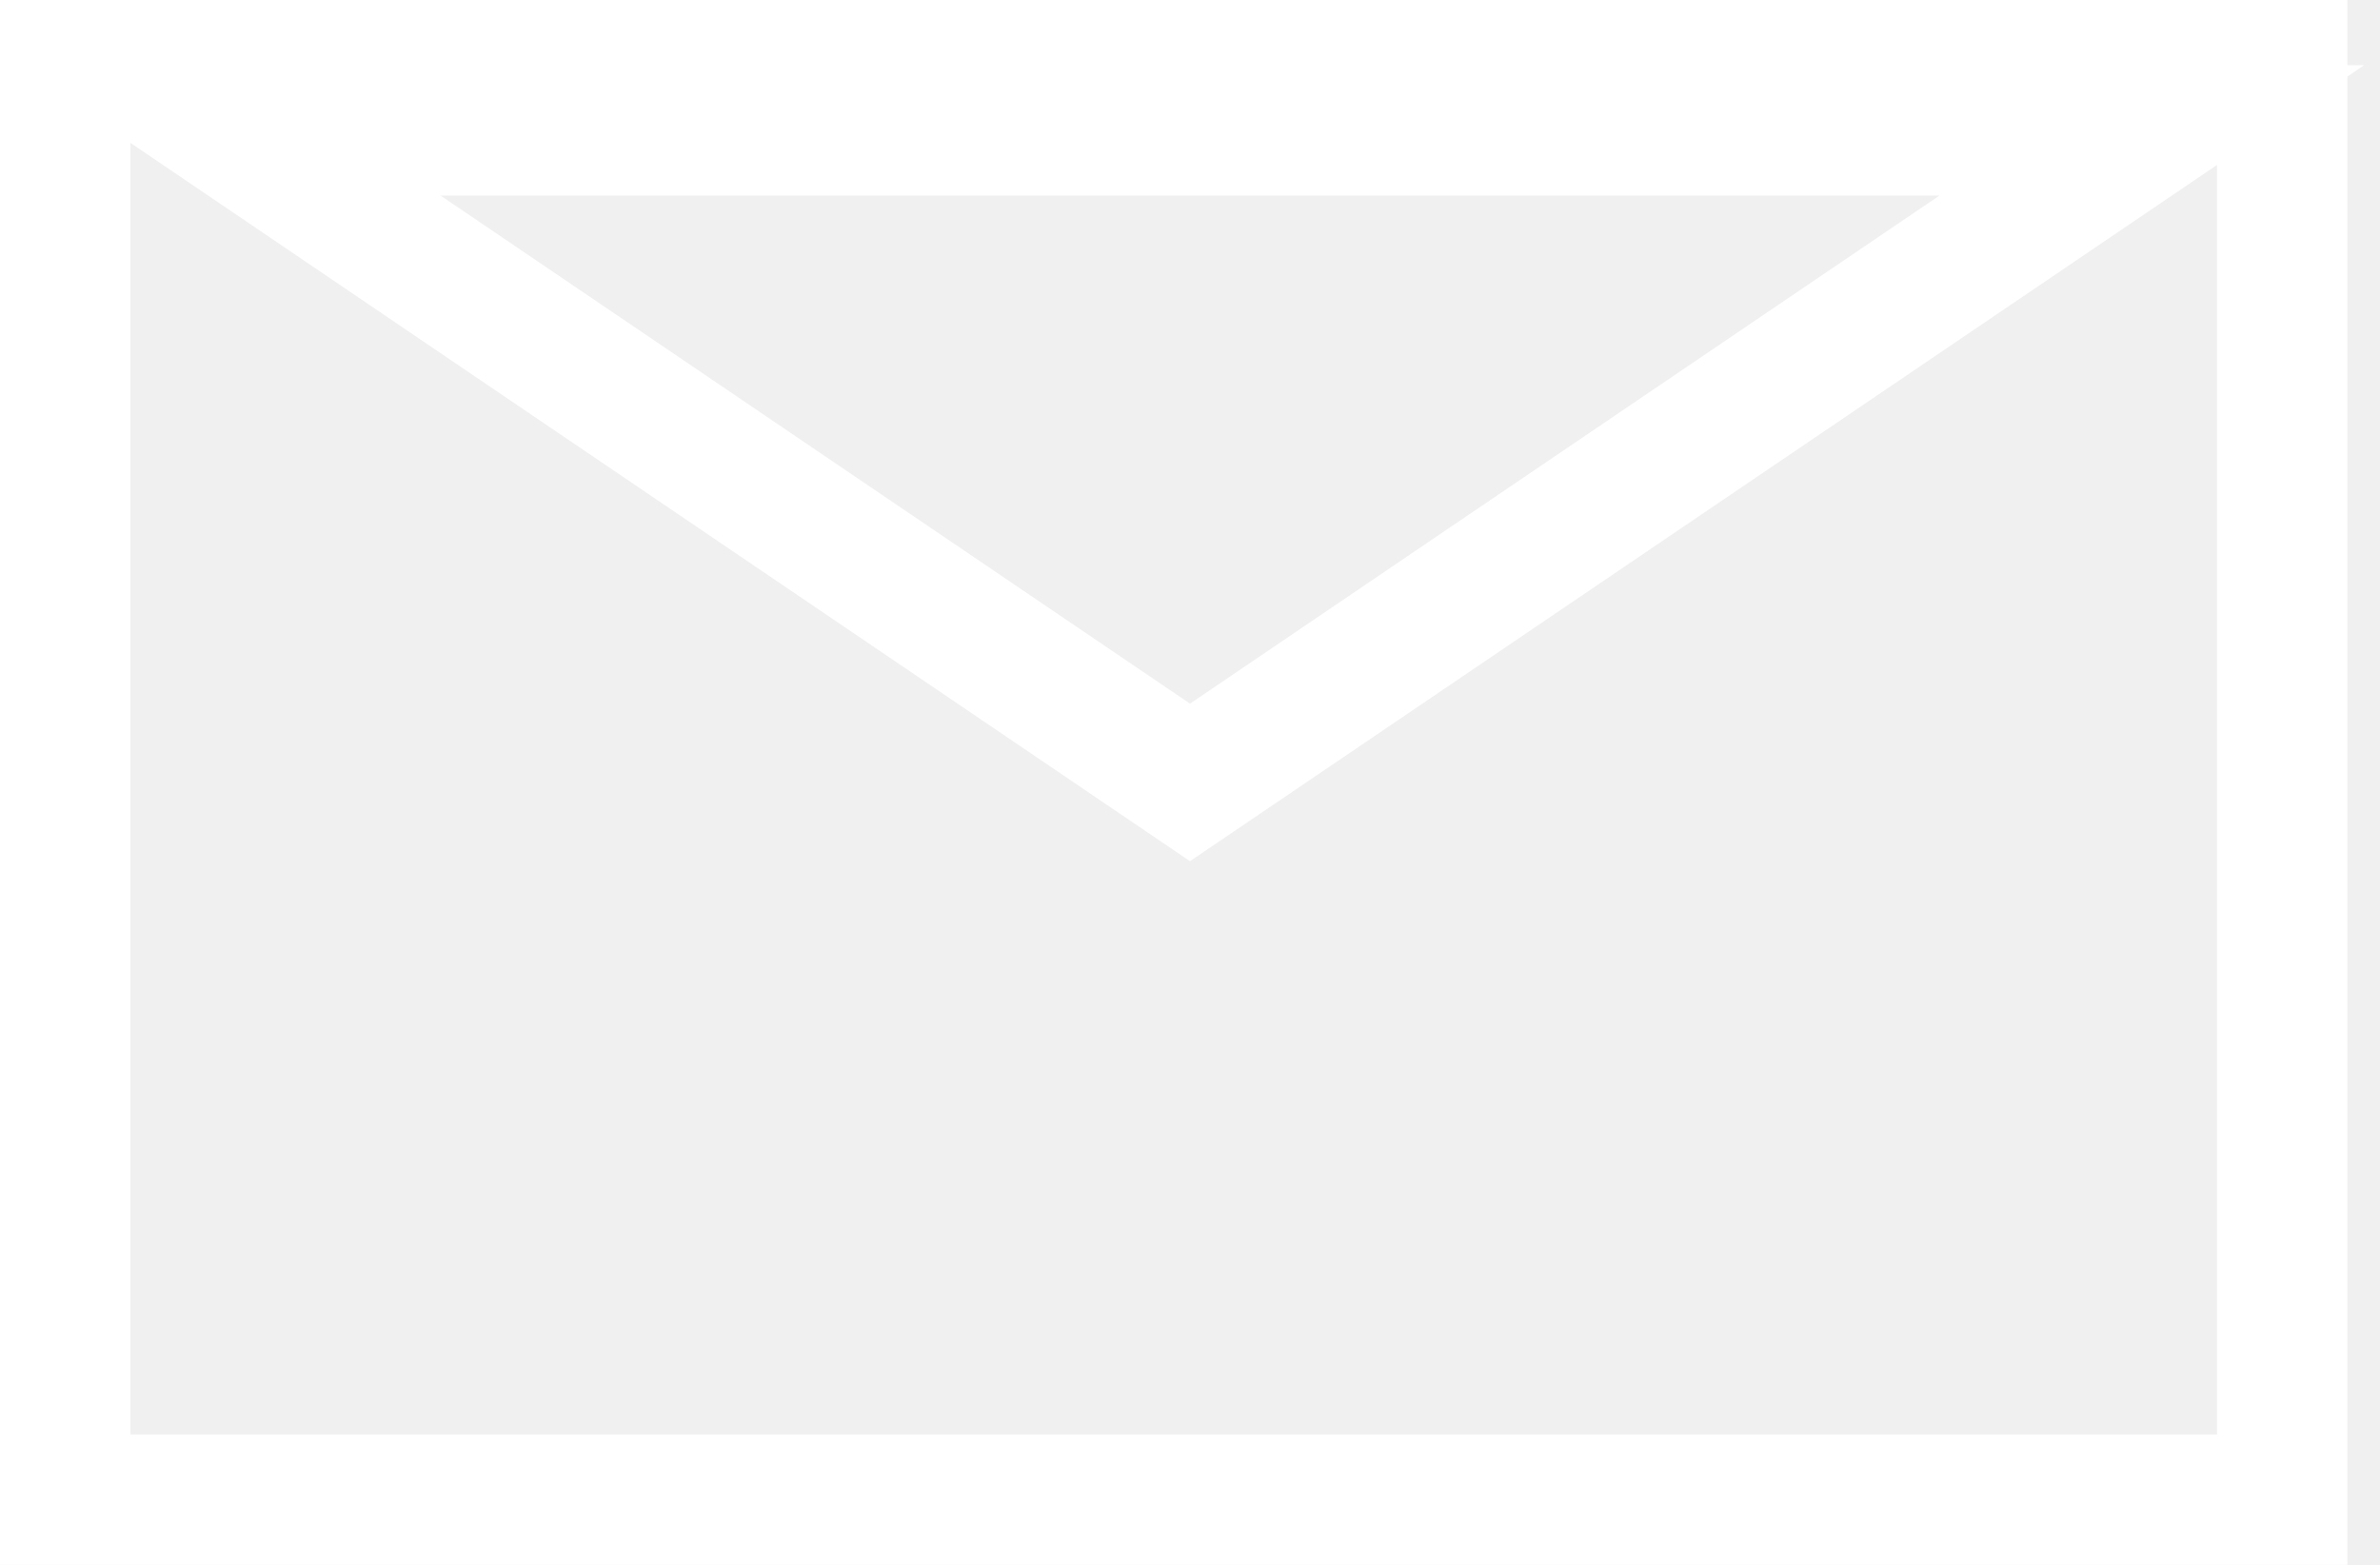
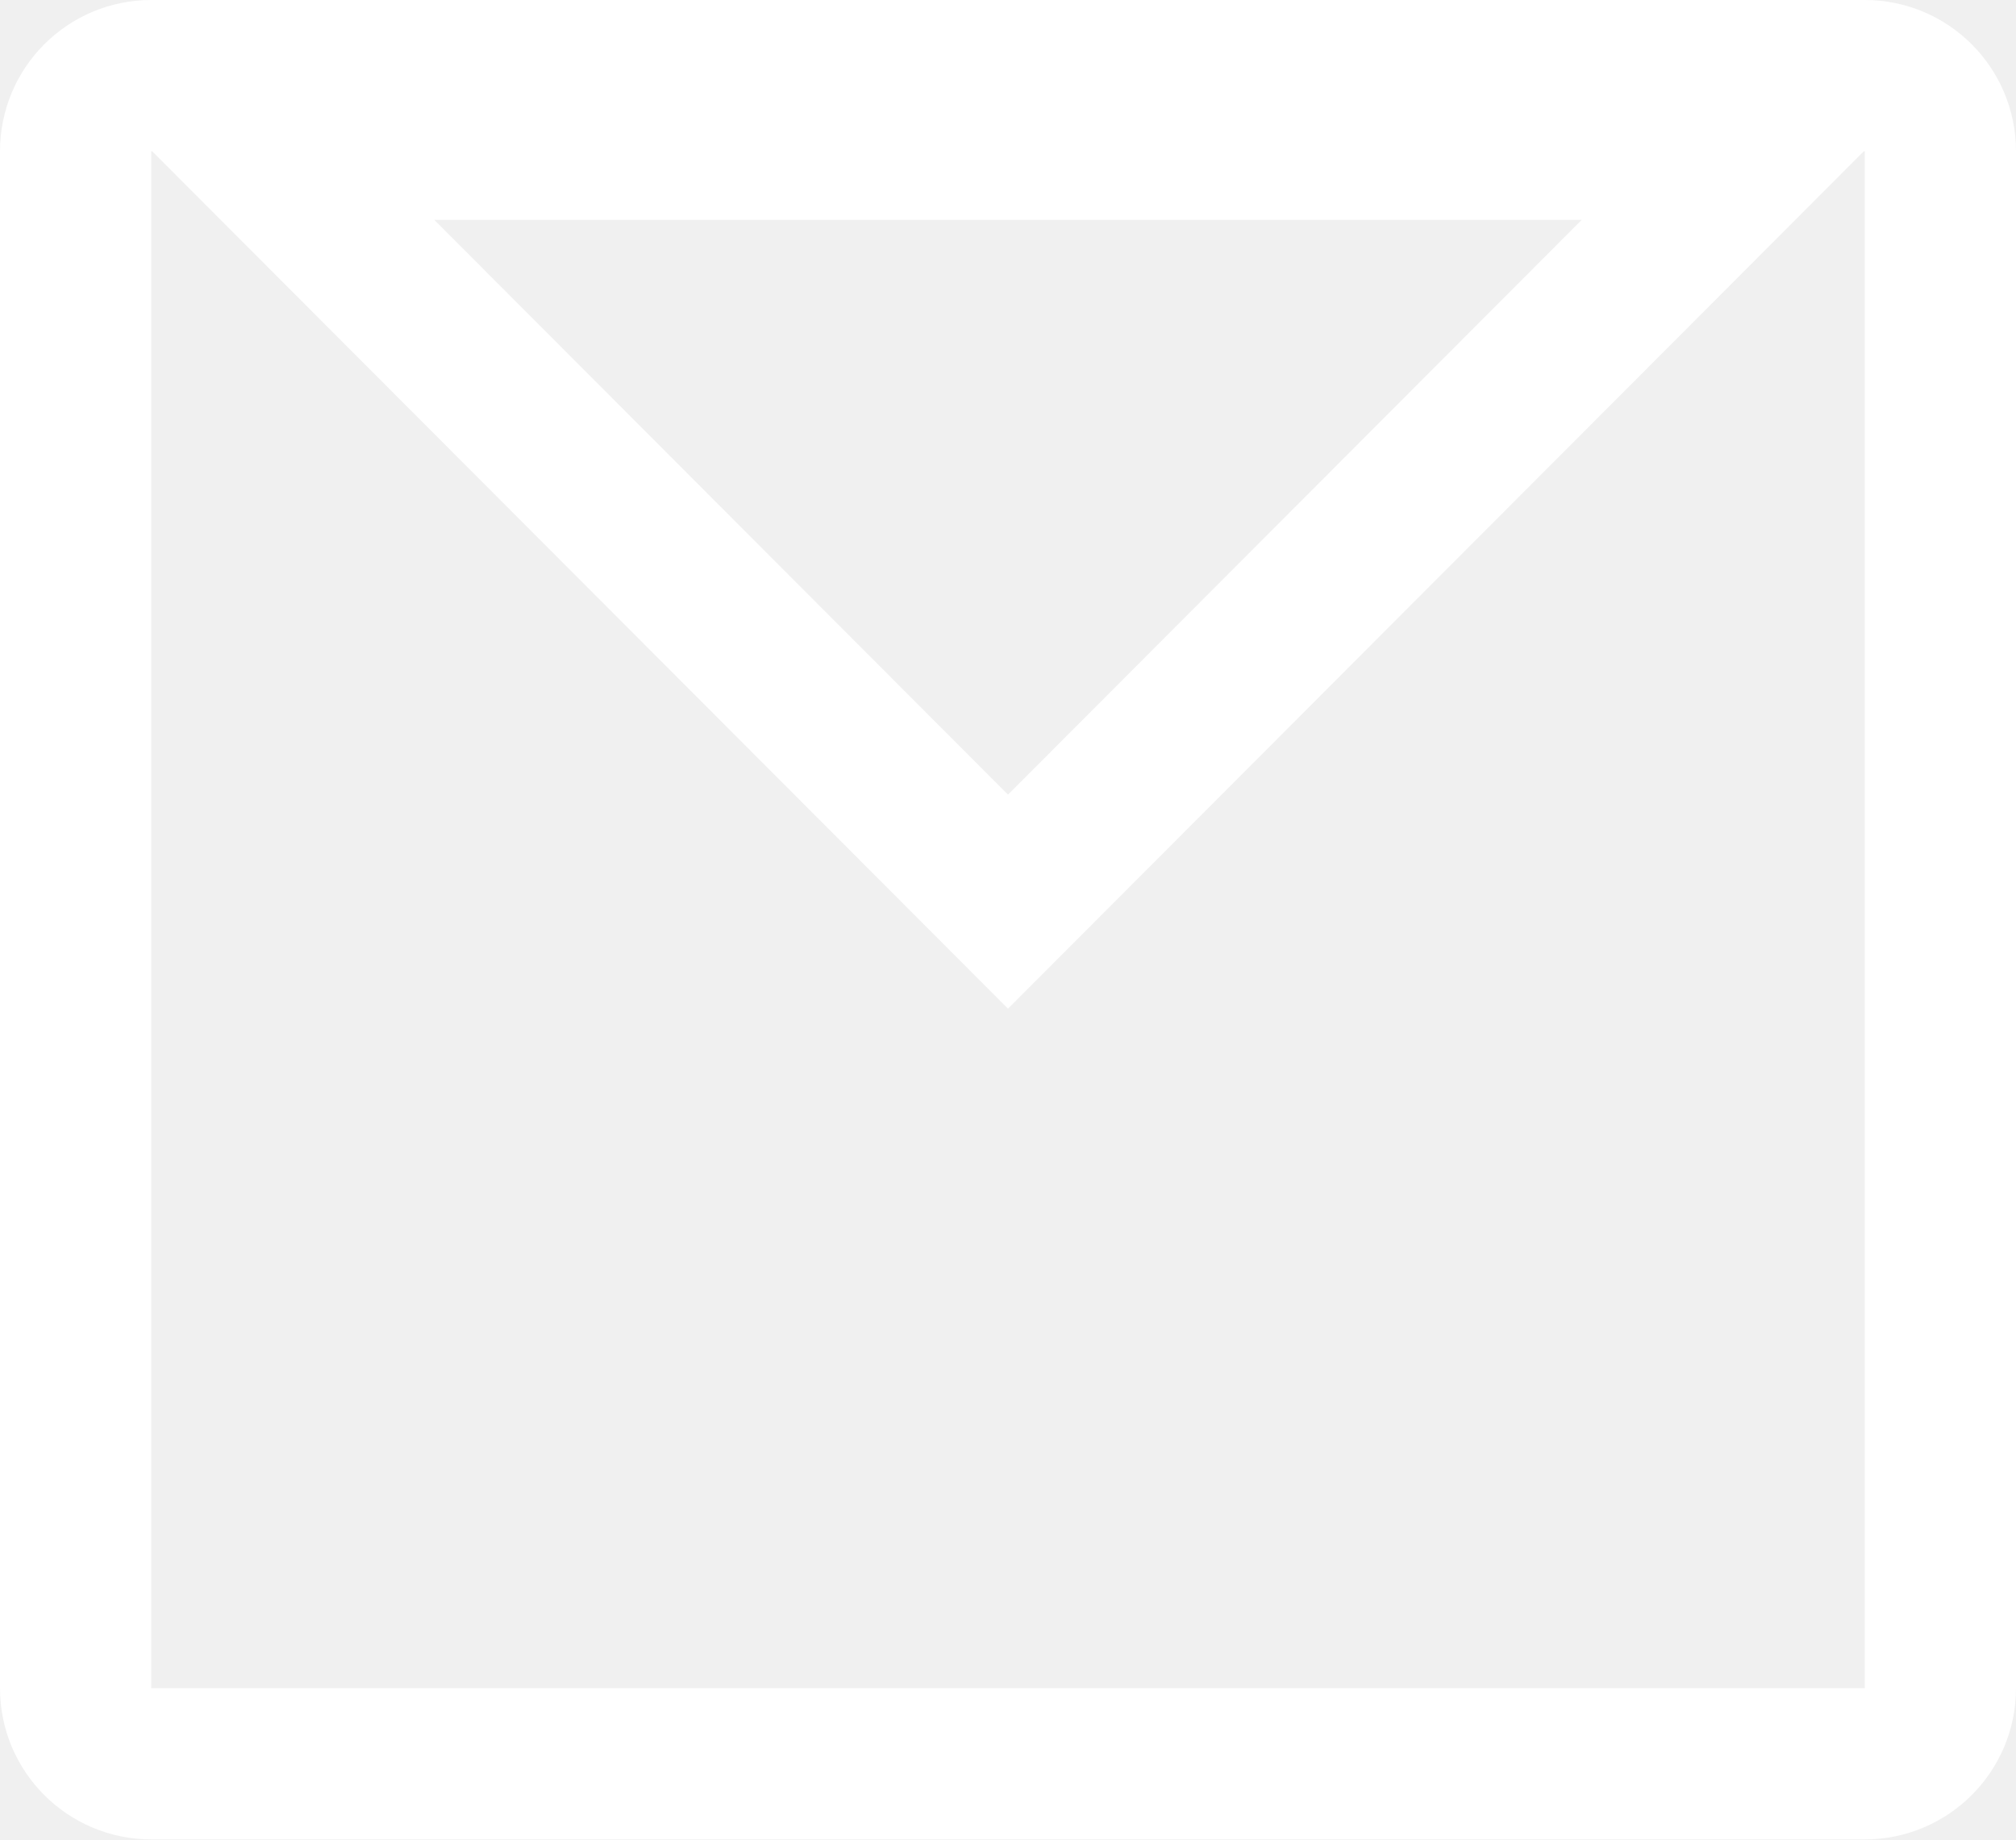
- <svg xmlns="http://www.w3.org/2000/svg" width="73px" height="48px" viewBox="0 0 73 48" version="1.1">
+ <svg xmlns="http://www.w3.org/2000/svg" width="80px" height="73px" viewBox="0 0 80 73" version="1.1">
  <defs />
  <g id="Page-1" stroke="none" stroke-width="1" fill="none" fill-rule="evenodd">
-     <g id="Group-2" stroke="#FFFFFF" stroke-width="4">
-       <rect id="Rectangle-4" x="2" y="2" width="68" height="44" />
-       <path d="M7,4 L66,4 L36.5,24 L7,4 Z" id="Combined-Shape" />
+     <g id="Group-2" stroke="#FFFFFF" stroke-width="6">
+       <rect id="Rectangle-4" x="3" y="3" width="74" height="67" rx="3" />
+       <path d="M10,5.725 L70,5.725 L40,35.784 L10,5.725 Z" id="Combined-Shape" />
    </g>
  </g>
</svg>
